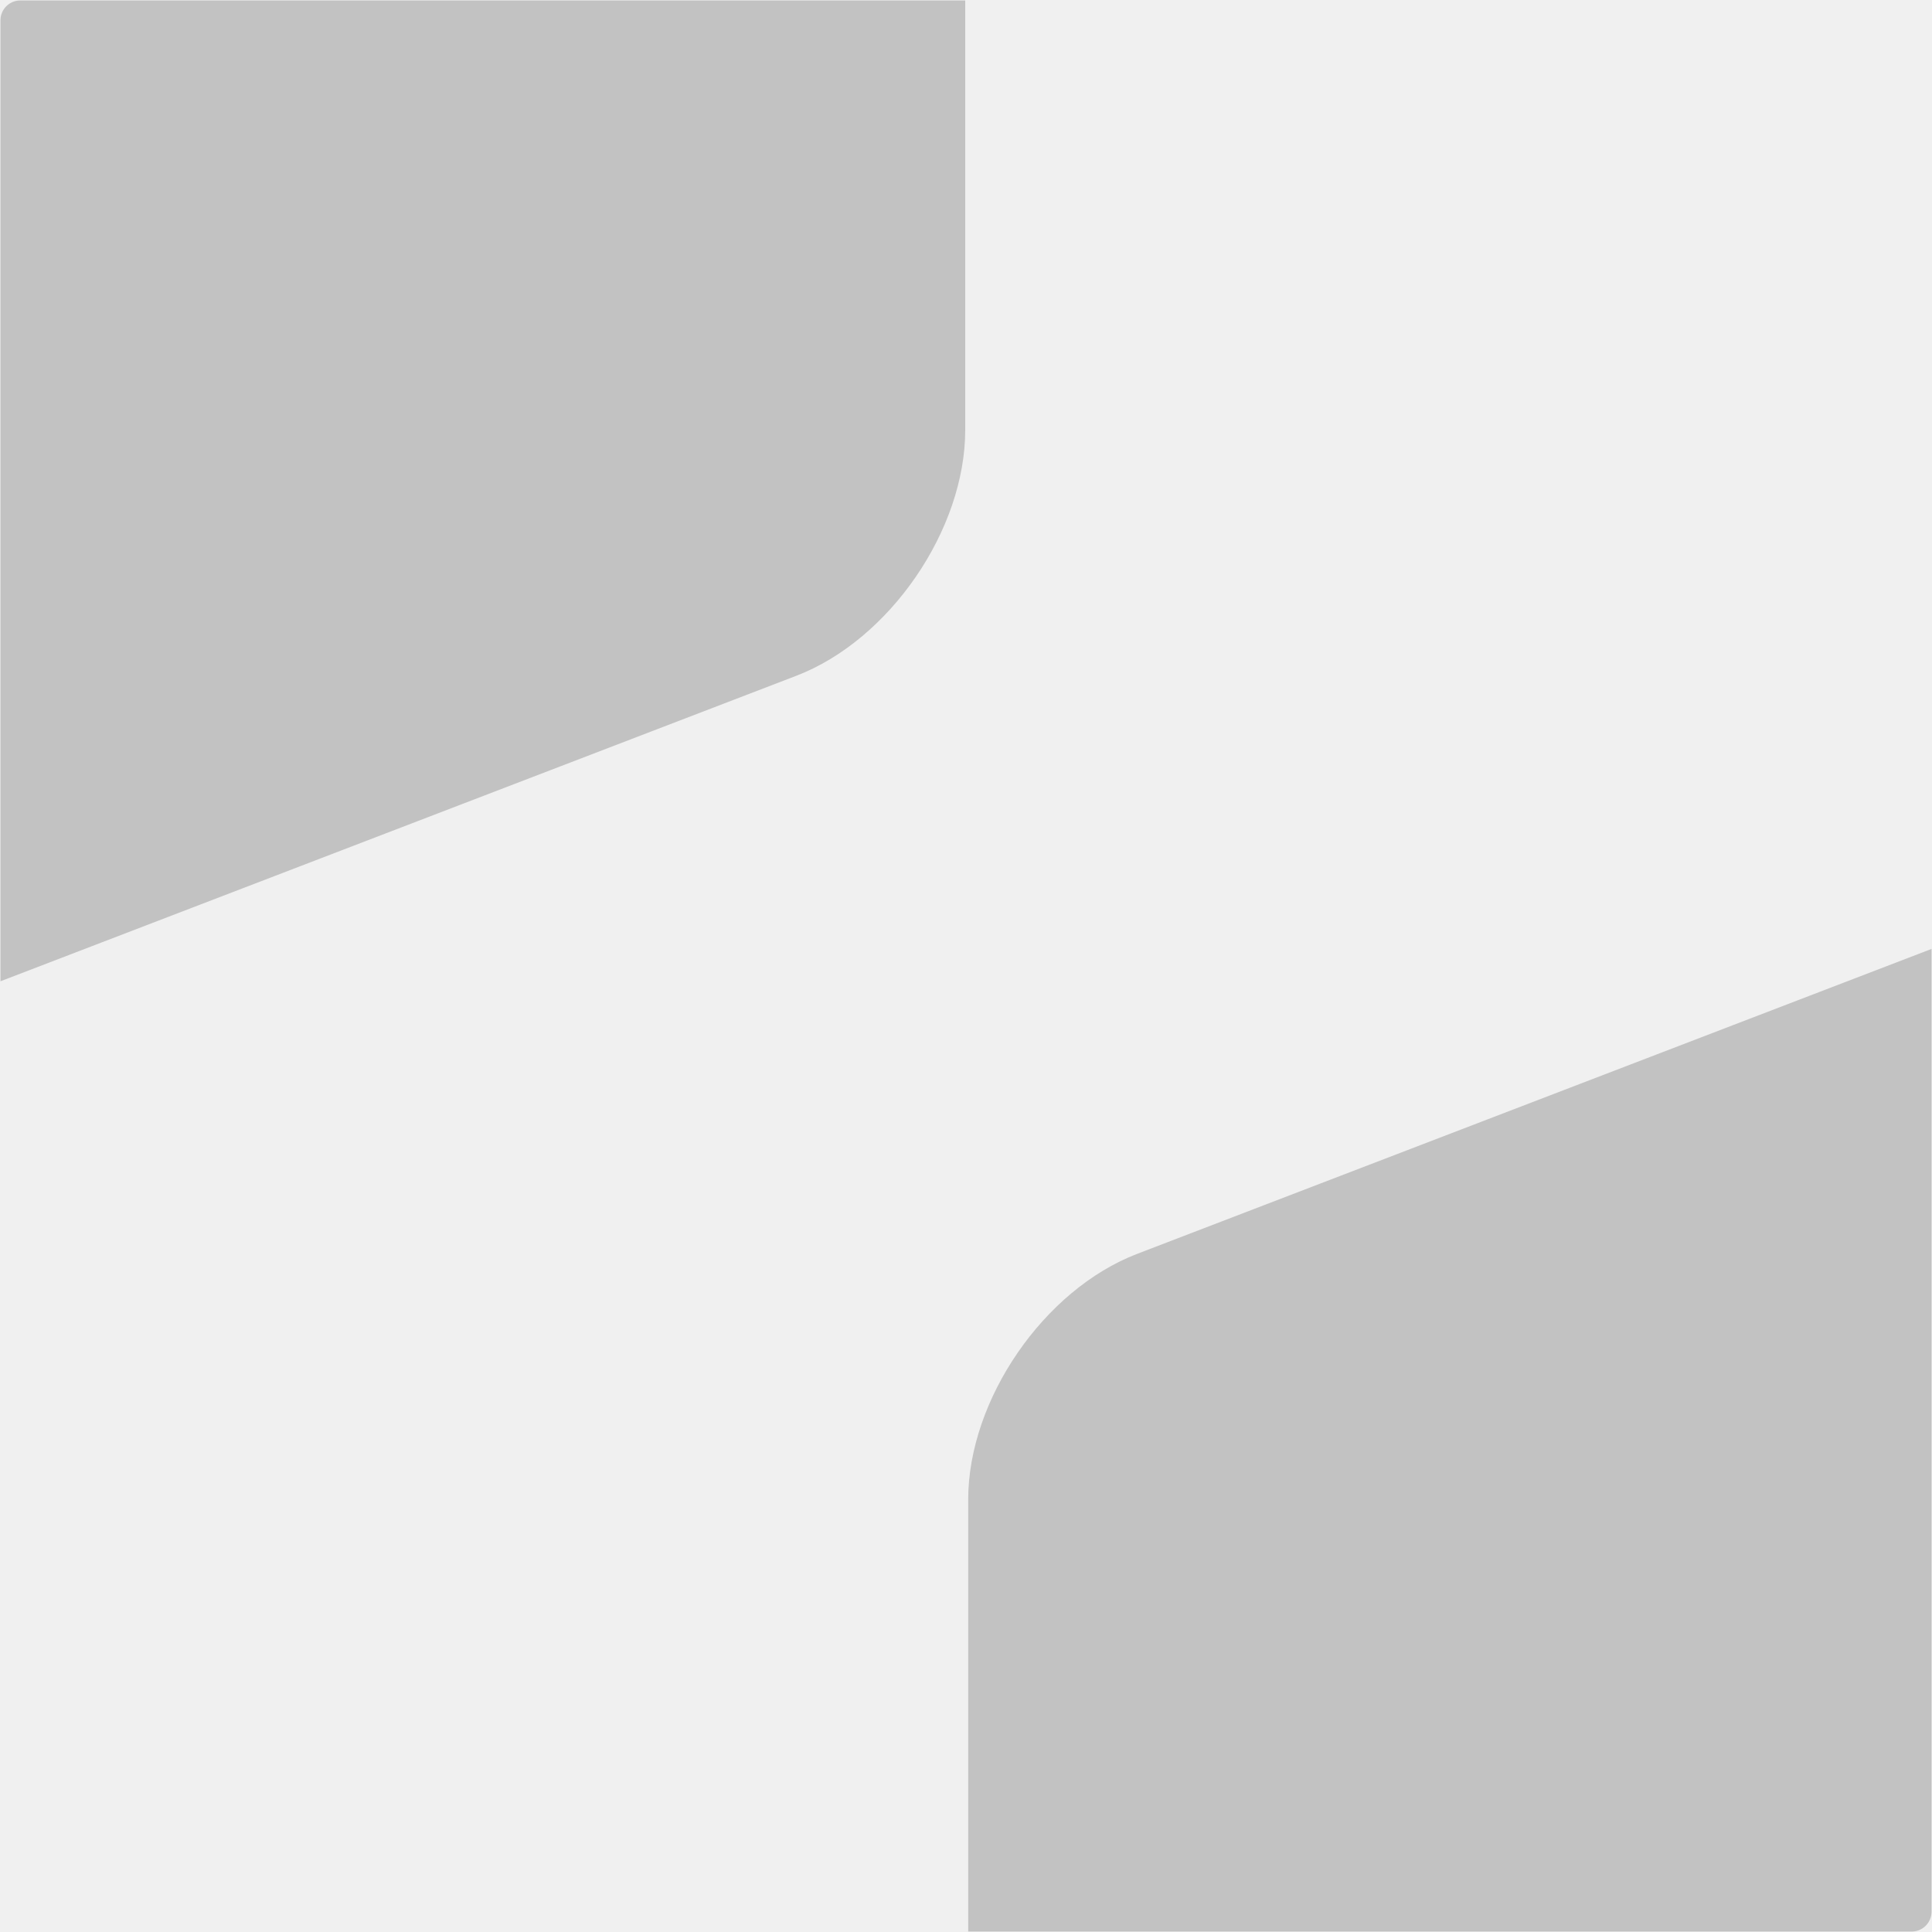
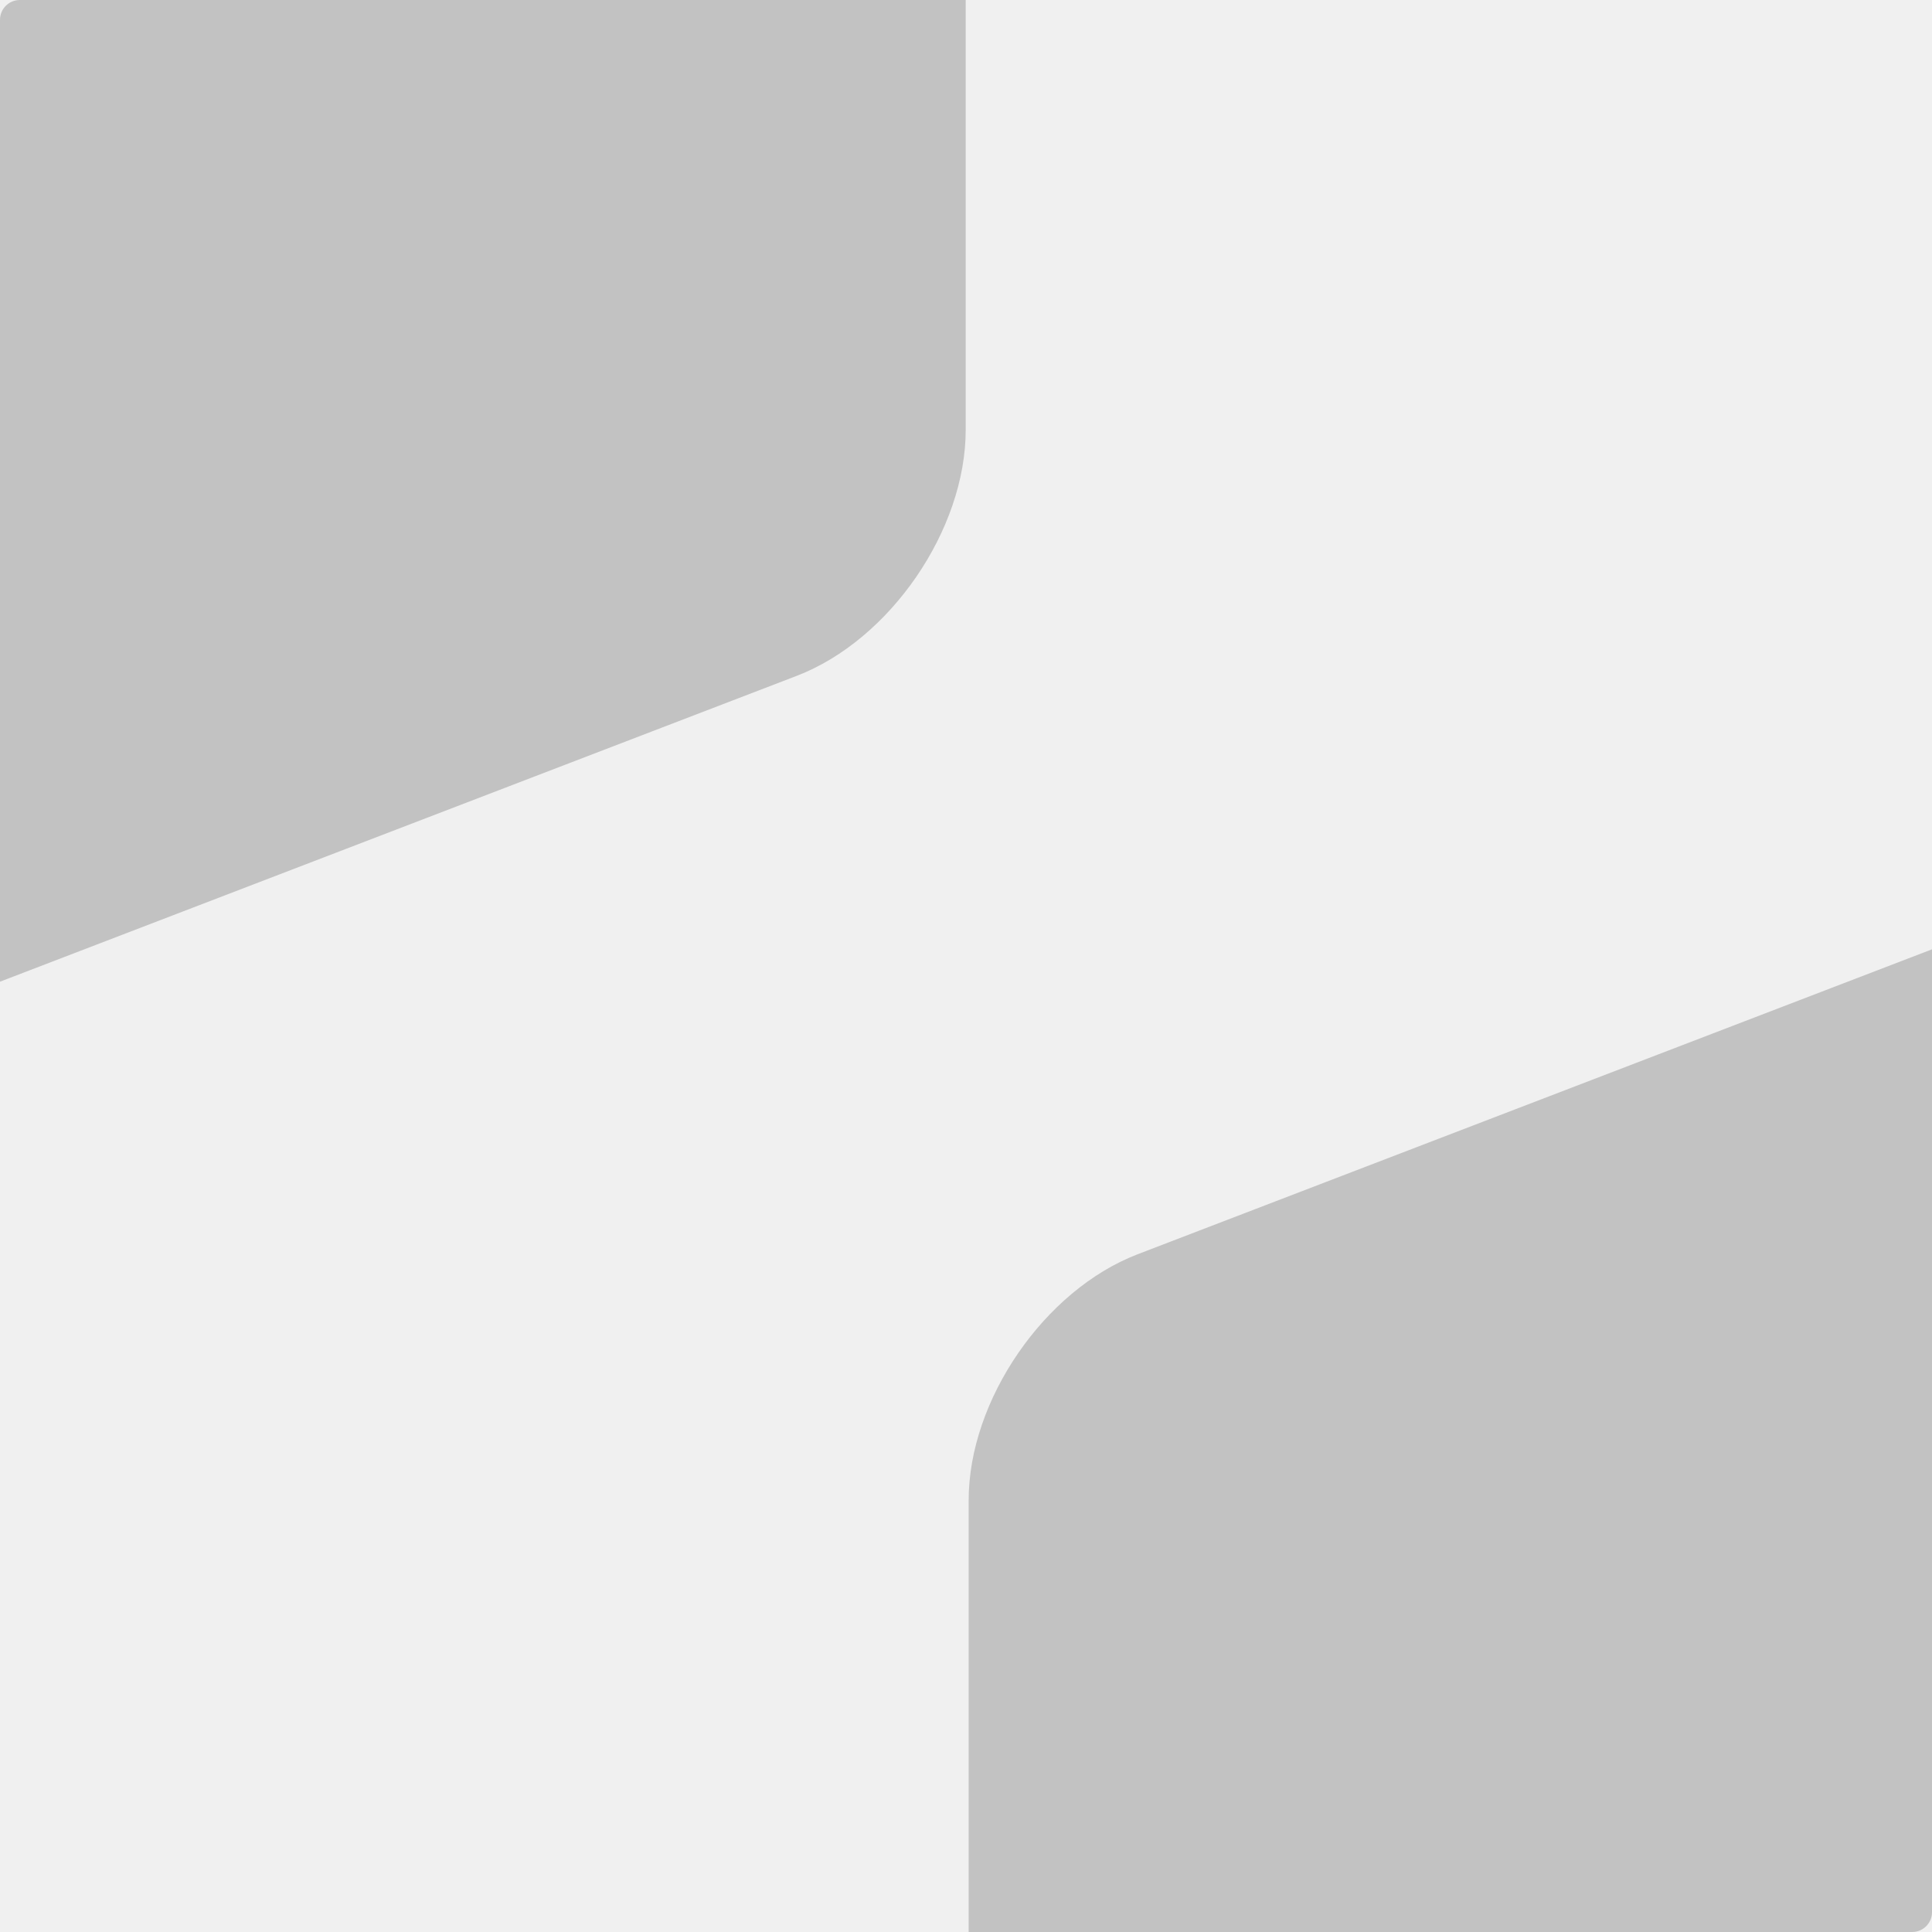
- <svg xmlns="http://www.w3.org/2000/svg" width="2049" height="2049" fill="none" viewBox="0 0 2049 2049">
+ <svg xmlns="http://www.w3.org/2000/svg" width="2048" height="2048" fill="none" viewBox="0 0 2048 2048">
  <g fill="#151515" fill-opacity=".21" clip-path="url(#a)">
-     <rect width="2111.08" height="1303.62" rx="191.917" transform="matrix(-.93358 .35837 0 1 1023.68 -655.687)" />
-     <rect width="2111.08" height="1303.62" rx="191.917" transform="matrix(-.93358 .35837 0 1 2997.68 642.035)" />
+     <rect width="2111.08" height="1303.62" rx="191.917" transform="matrix(-.93358 .35837 0 1 1023.68 -655.946)" />
+     <rect width="2111.08" height="1303.62" rx="191.917" transform="matrix(-.93358 .35837 0 1 2997.68 641.776)" />
  </g>
  <defs>
    <clipPath id="a">
-       <rect width="2048" height="2048" fill="#fff" rx="21" transform="matrix(-1 0 0 1 2048.5 .5)" />
+       <rect width="2048" height="2048" fill="#fff" rx="21" transform="matrix(-1 0 0 1 2048 0)" />
    </clipPath>
  </defs>
</svg>
